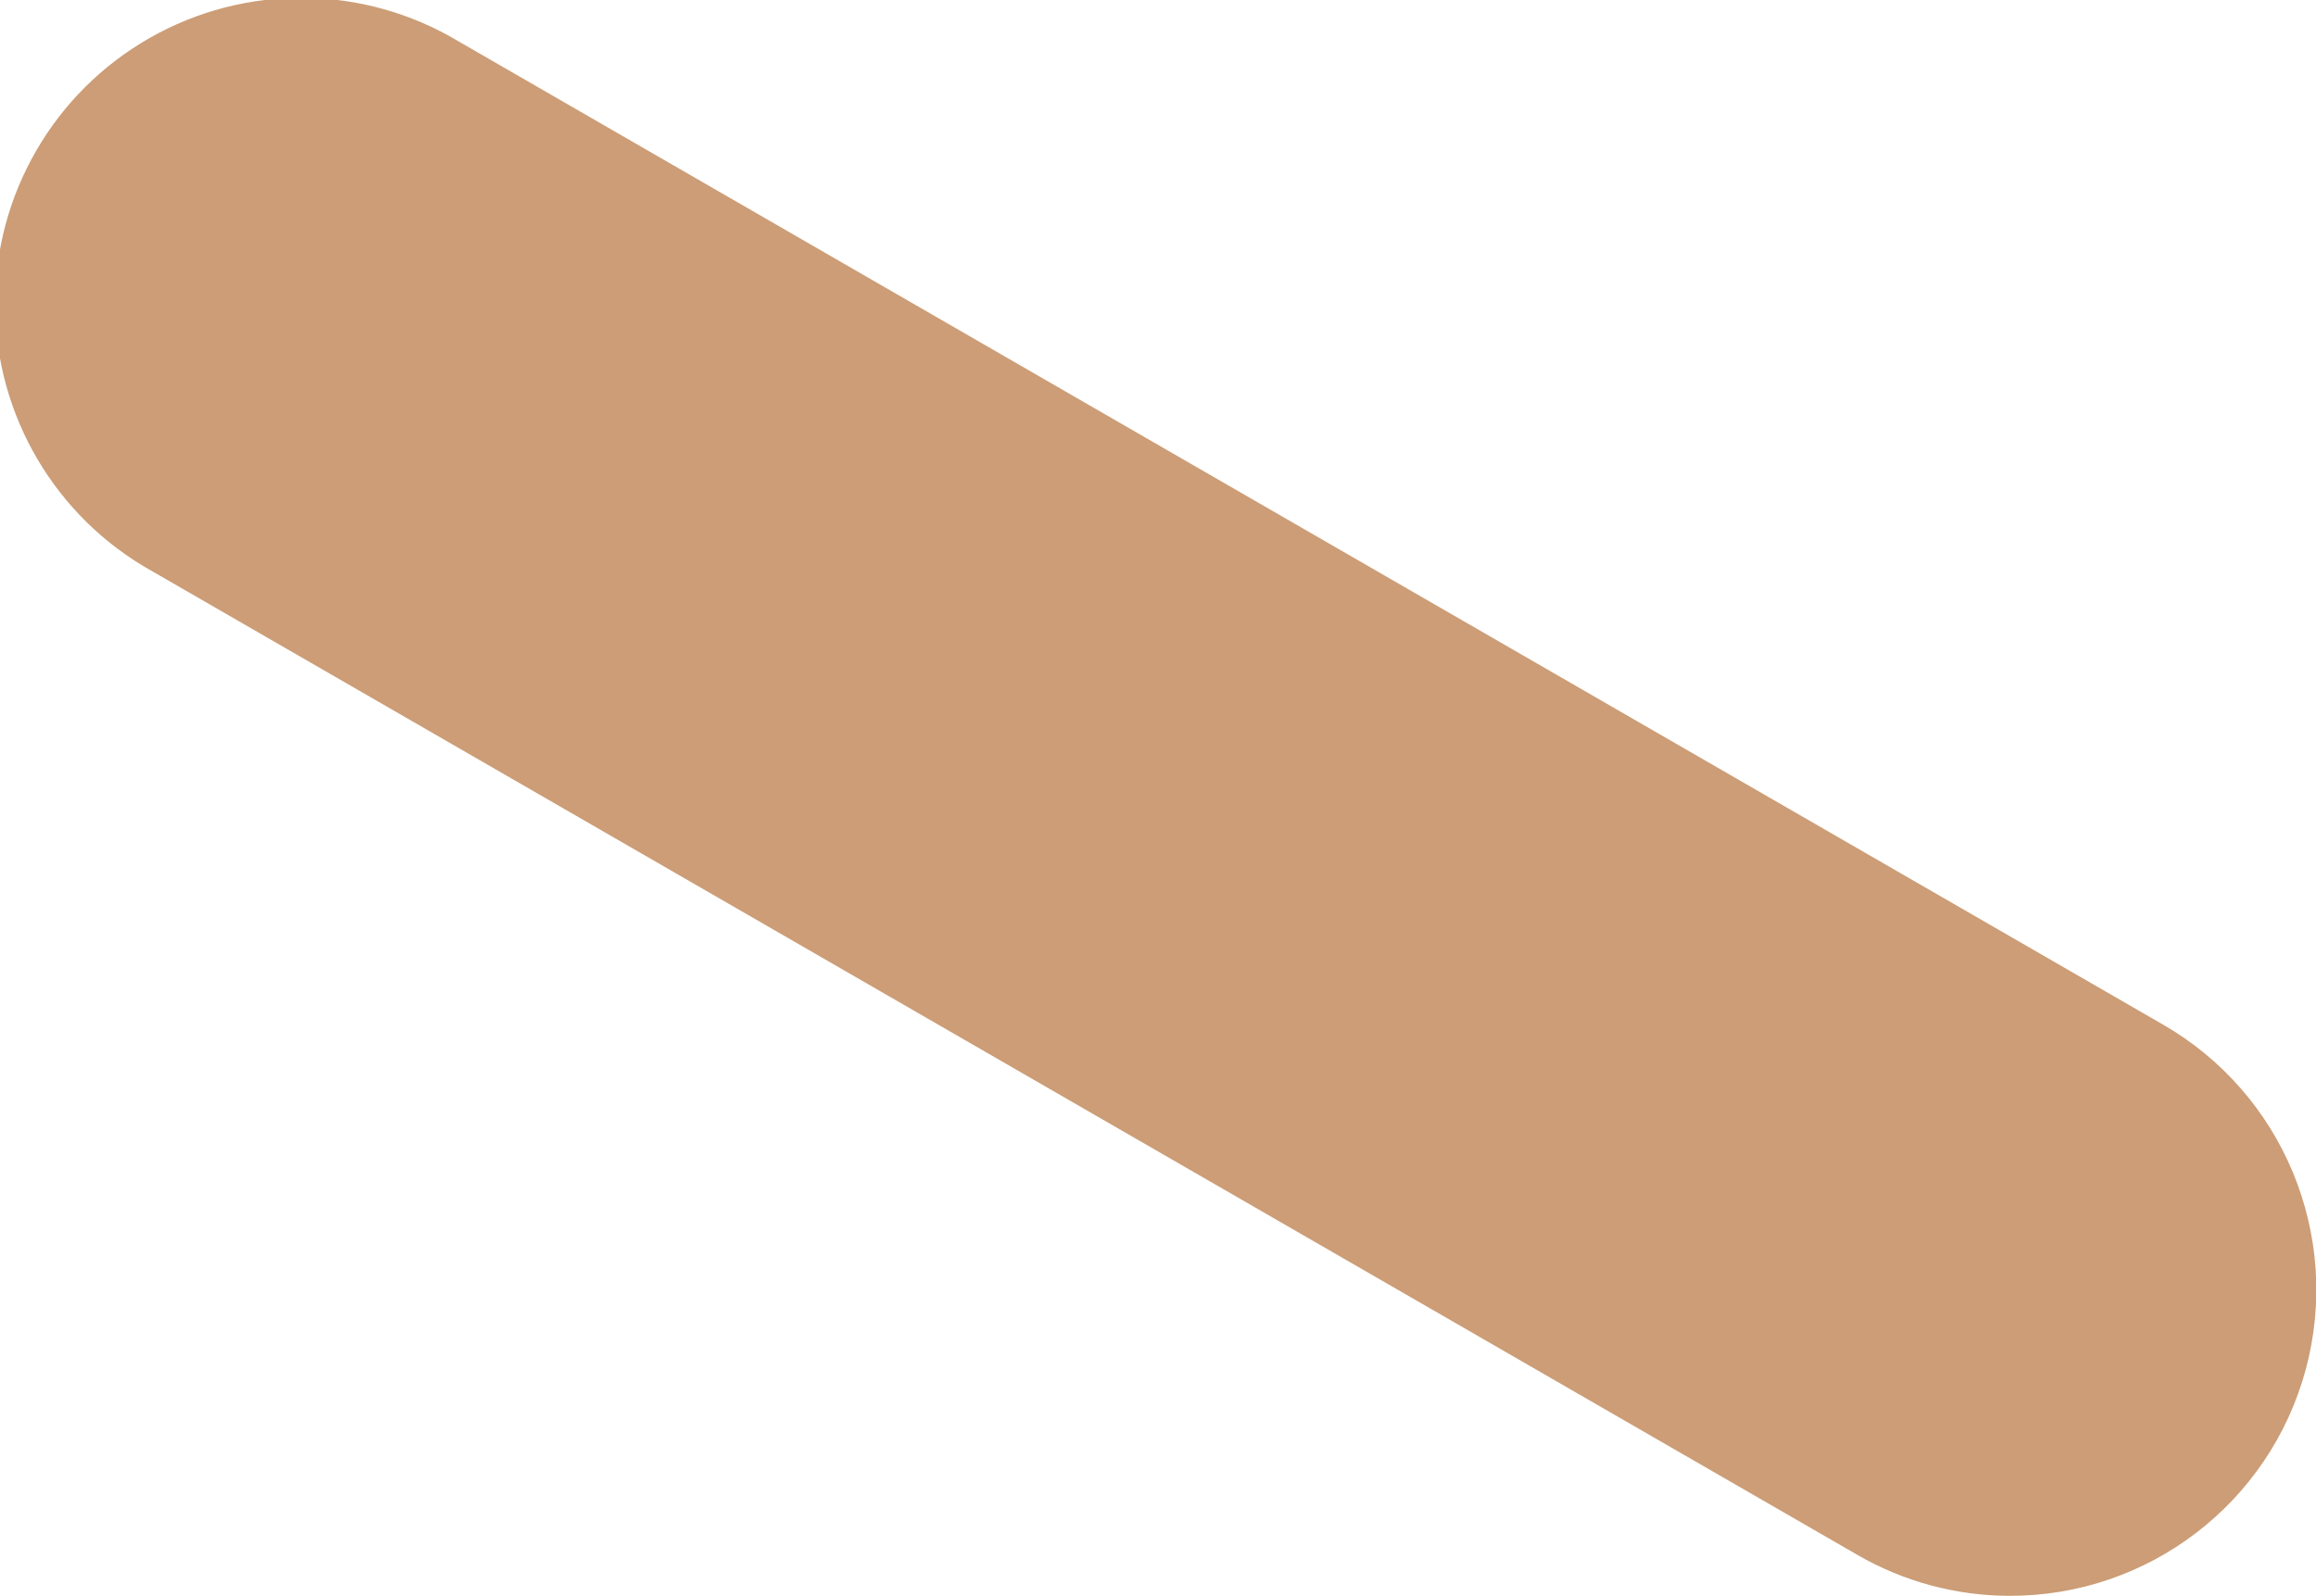
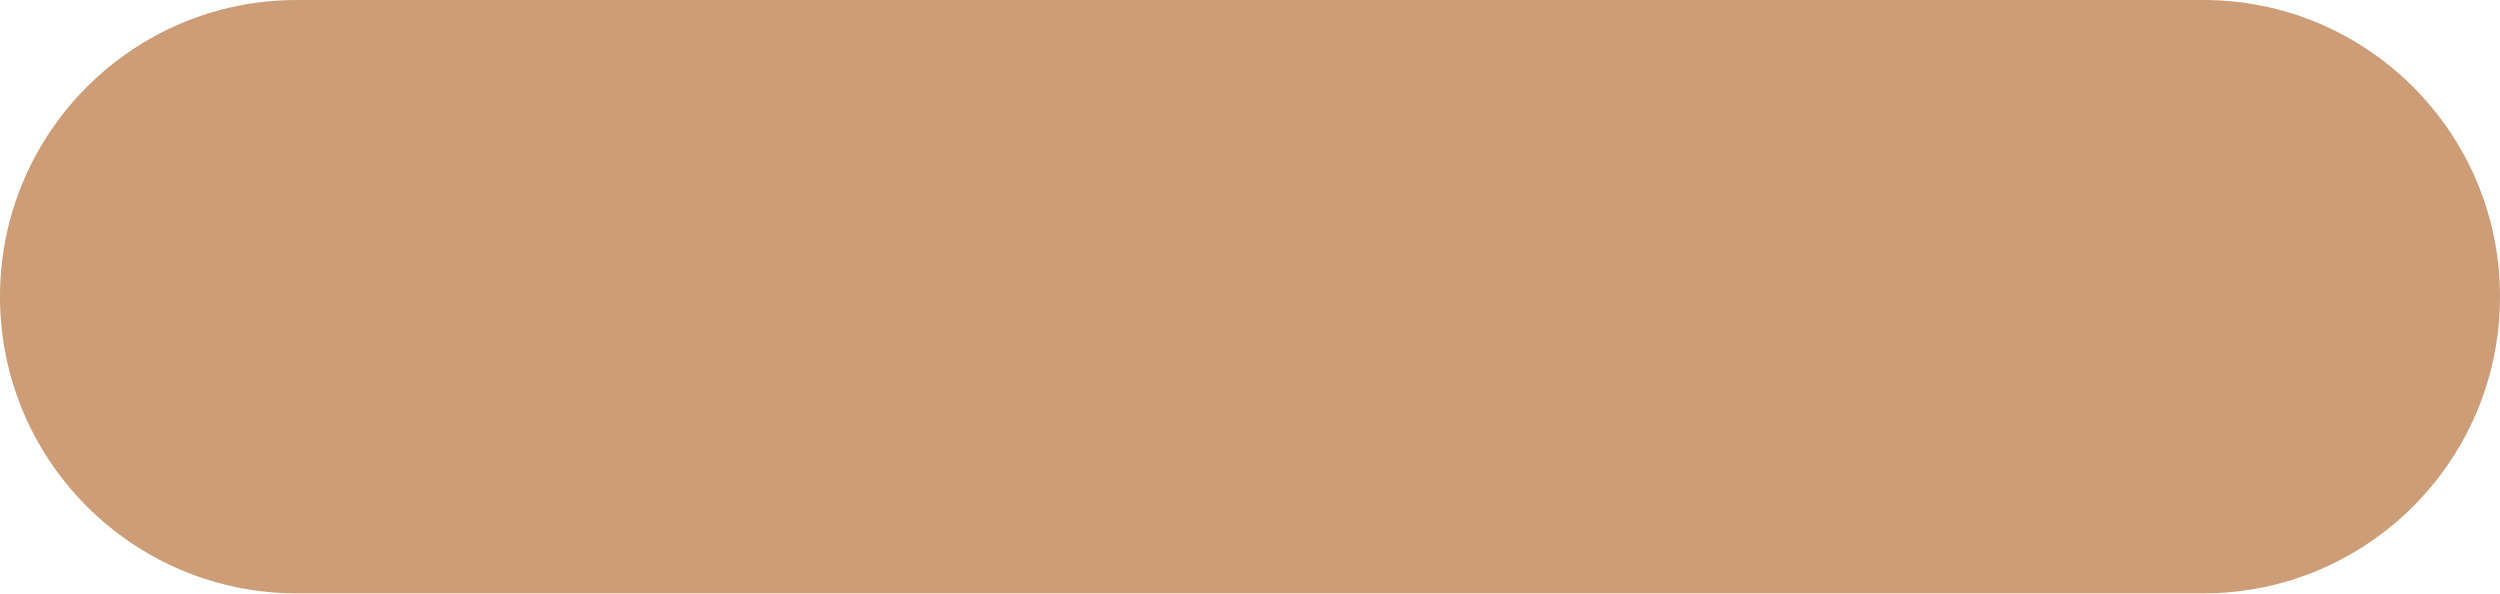
- <svg xmlns="http://www.w3.org/2000/svg" width="8.83" height="6.085" viewBox="0 0 8.83 6.085">
-   <path id="loading9" d="M373.884,319.384a1.167,1.167,0,0,0,.585-2.178l-6.5-3.75a1.167,1.167,0,1,0-1.167,2.021l6.5,3.75A1.161,1.161,0,0,0,373.884,319.384Z" transform="translate(-366.222 -313.299)" fill="#cc9d76" />
+ <svg xmlns="http://www.w3.org/2000/svg" width="9.834" height="2.334" viewBox="0 0 9.834 2.334">
+   <path id="loading9" d="M1.167,243.336h7.5a1.167,1.167,0,1,0,0-2.334h-7.5a1.167,1.167,0,0,0,0,2.334Z" transform="translate(0 -241.002)" fill="#cc9d76" />
</svg>
